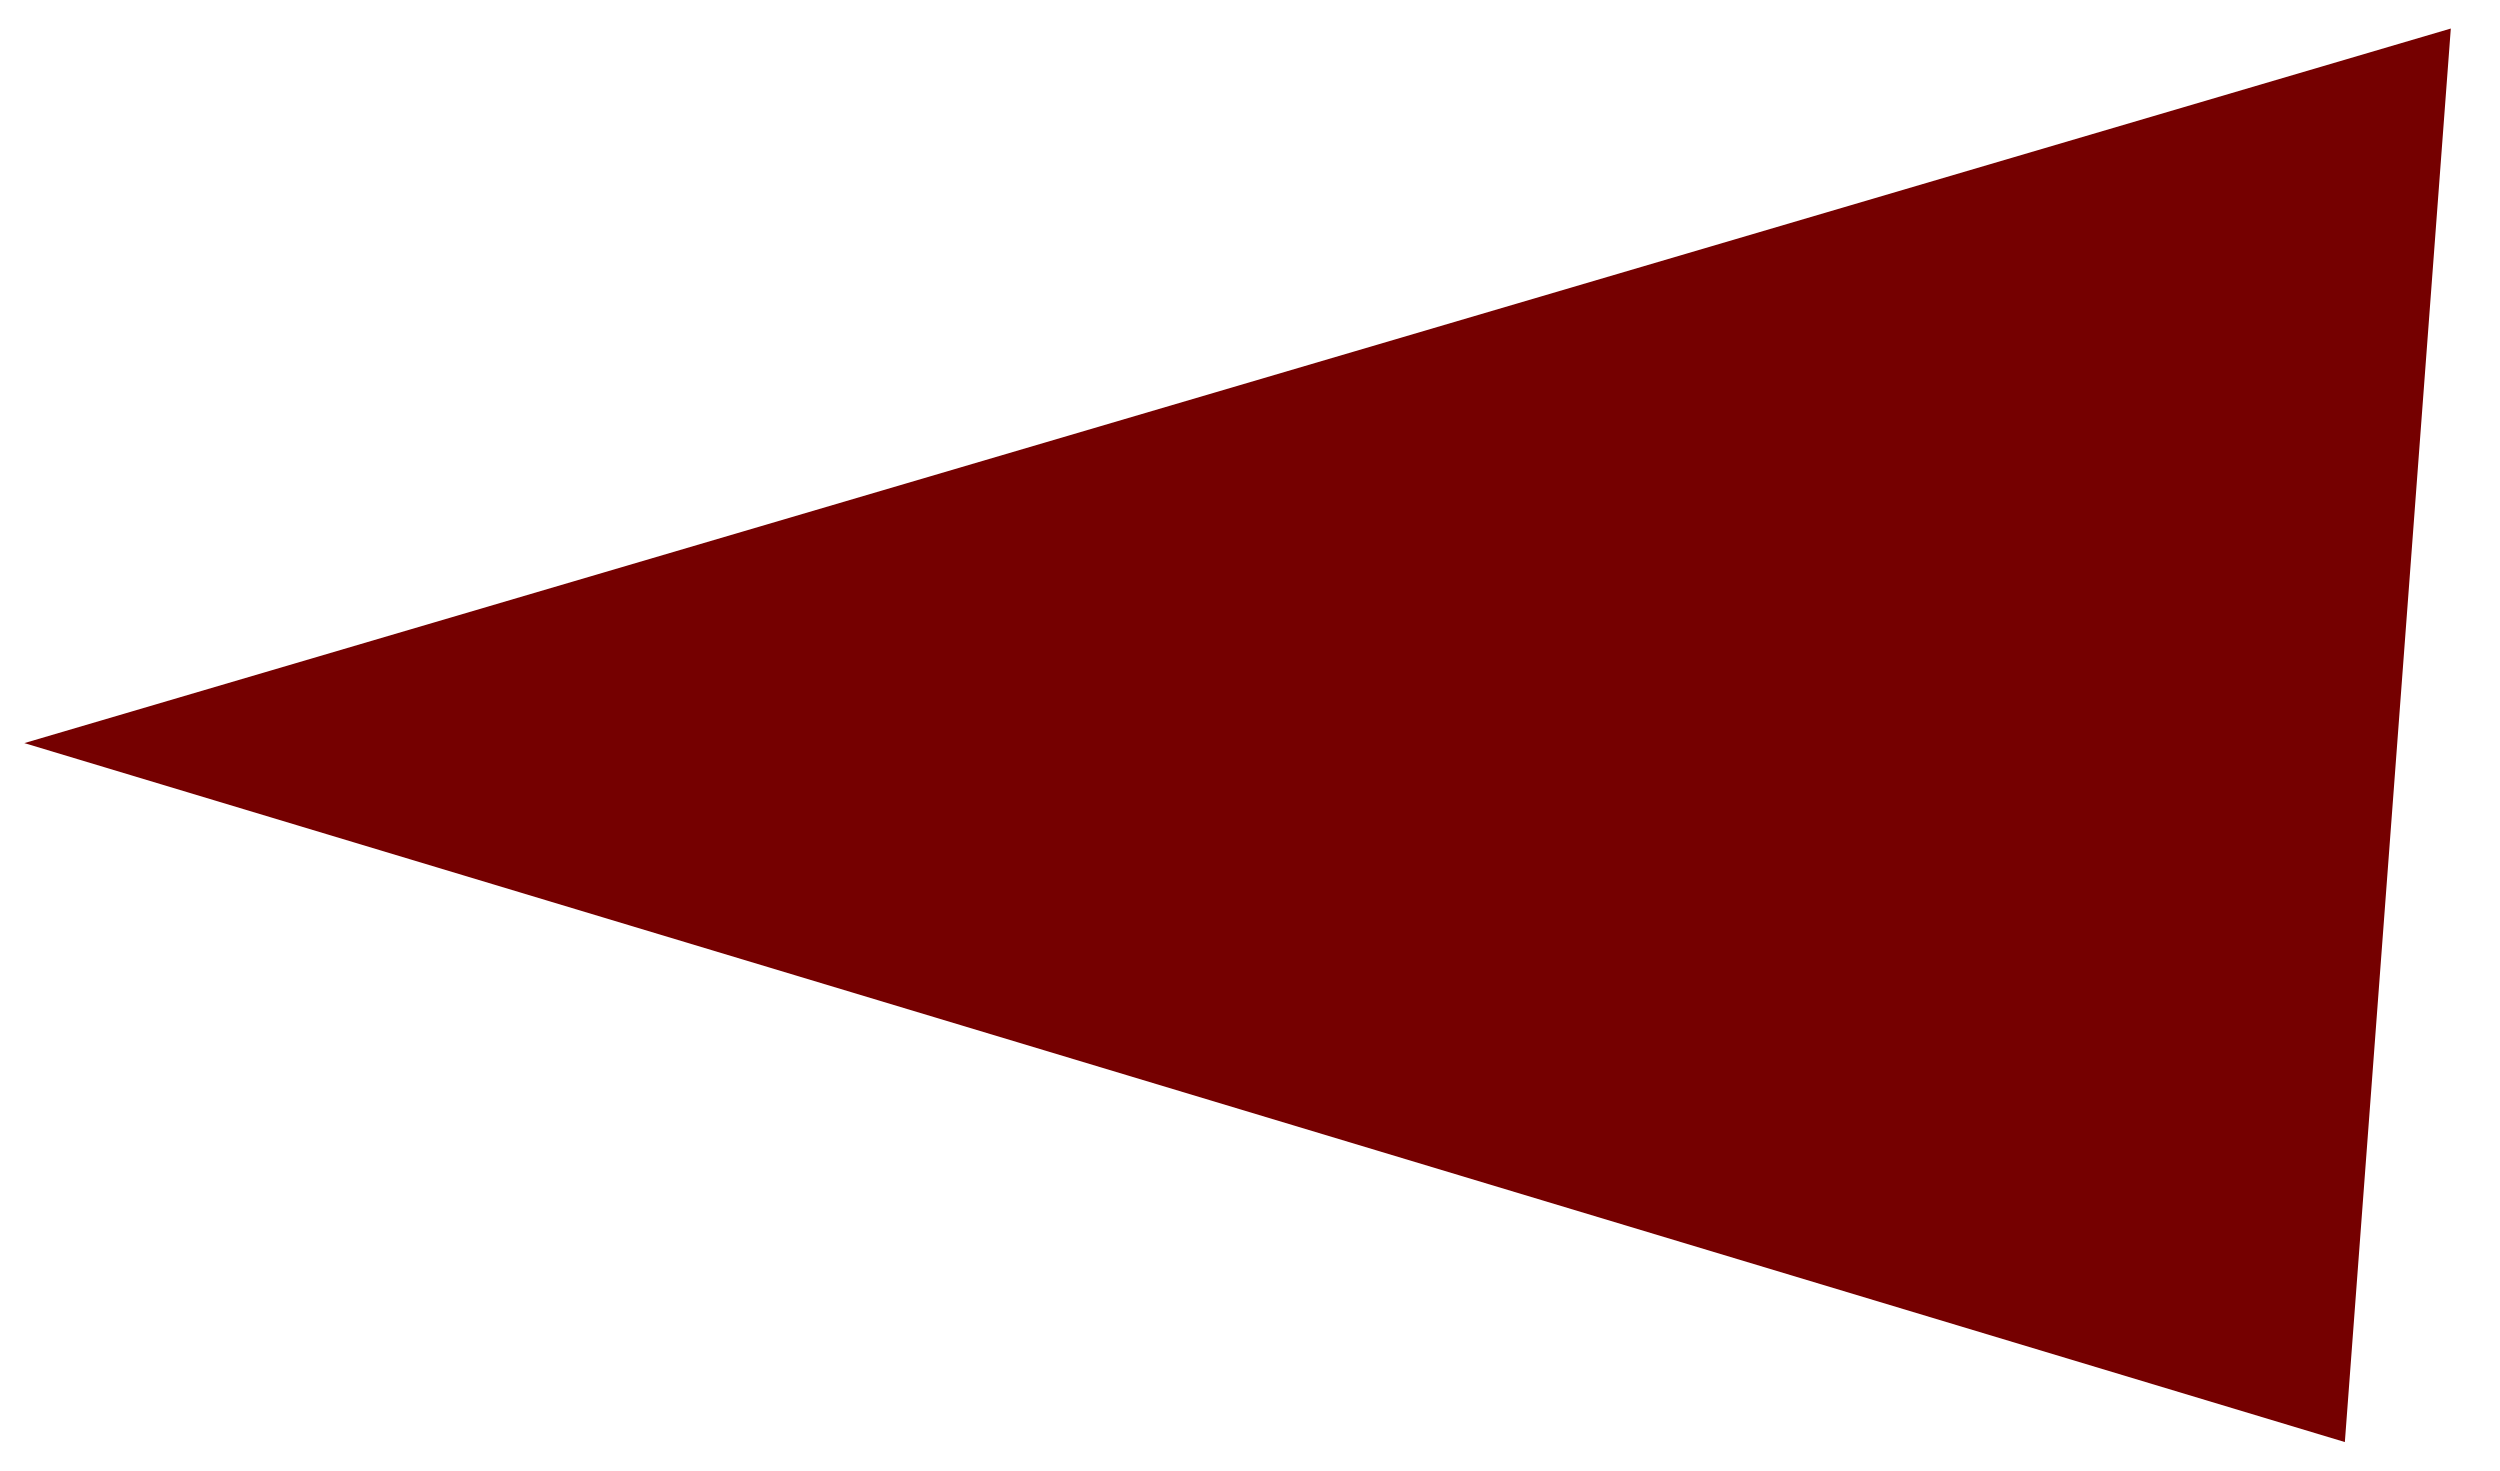
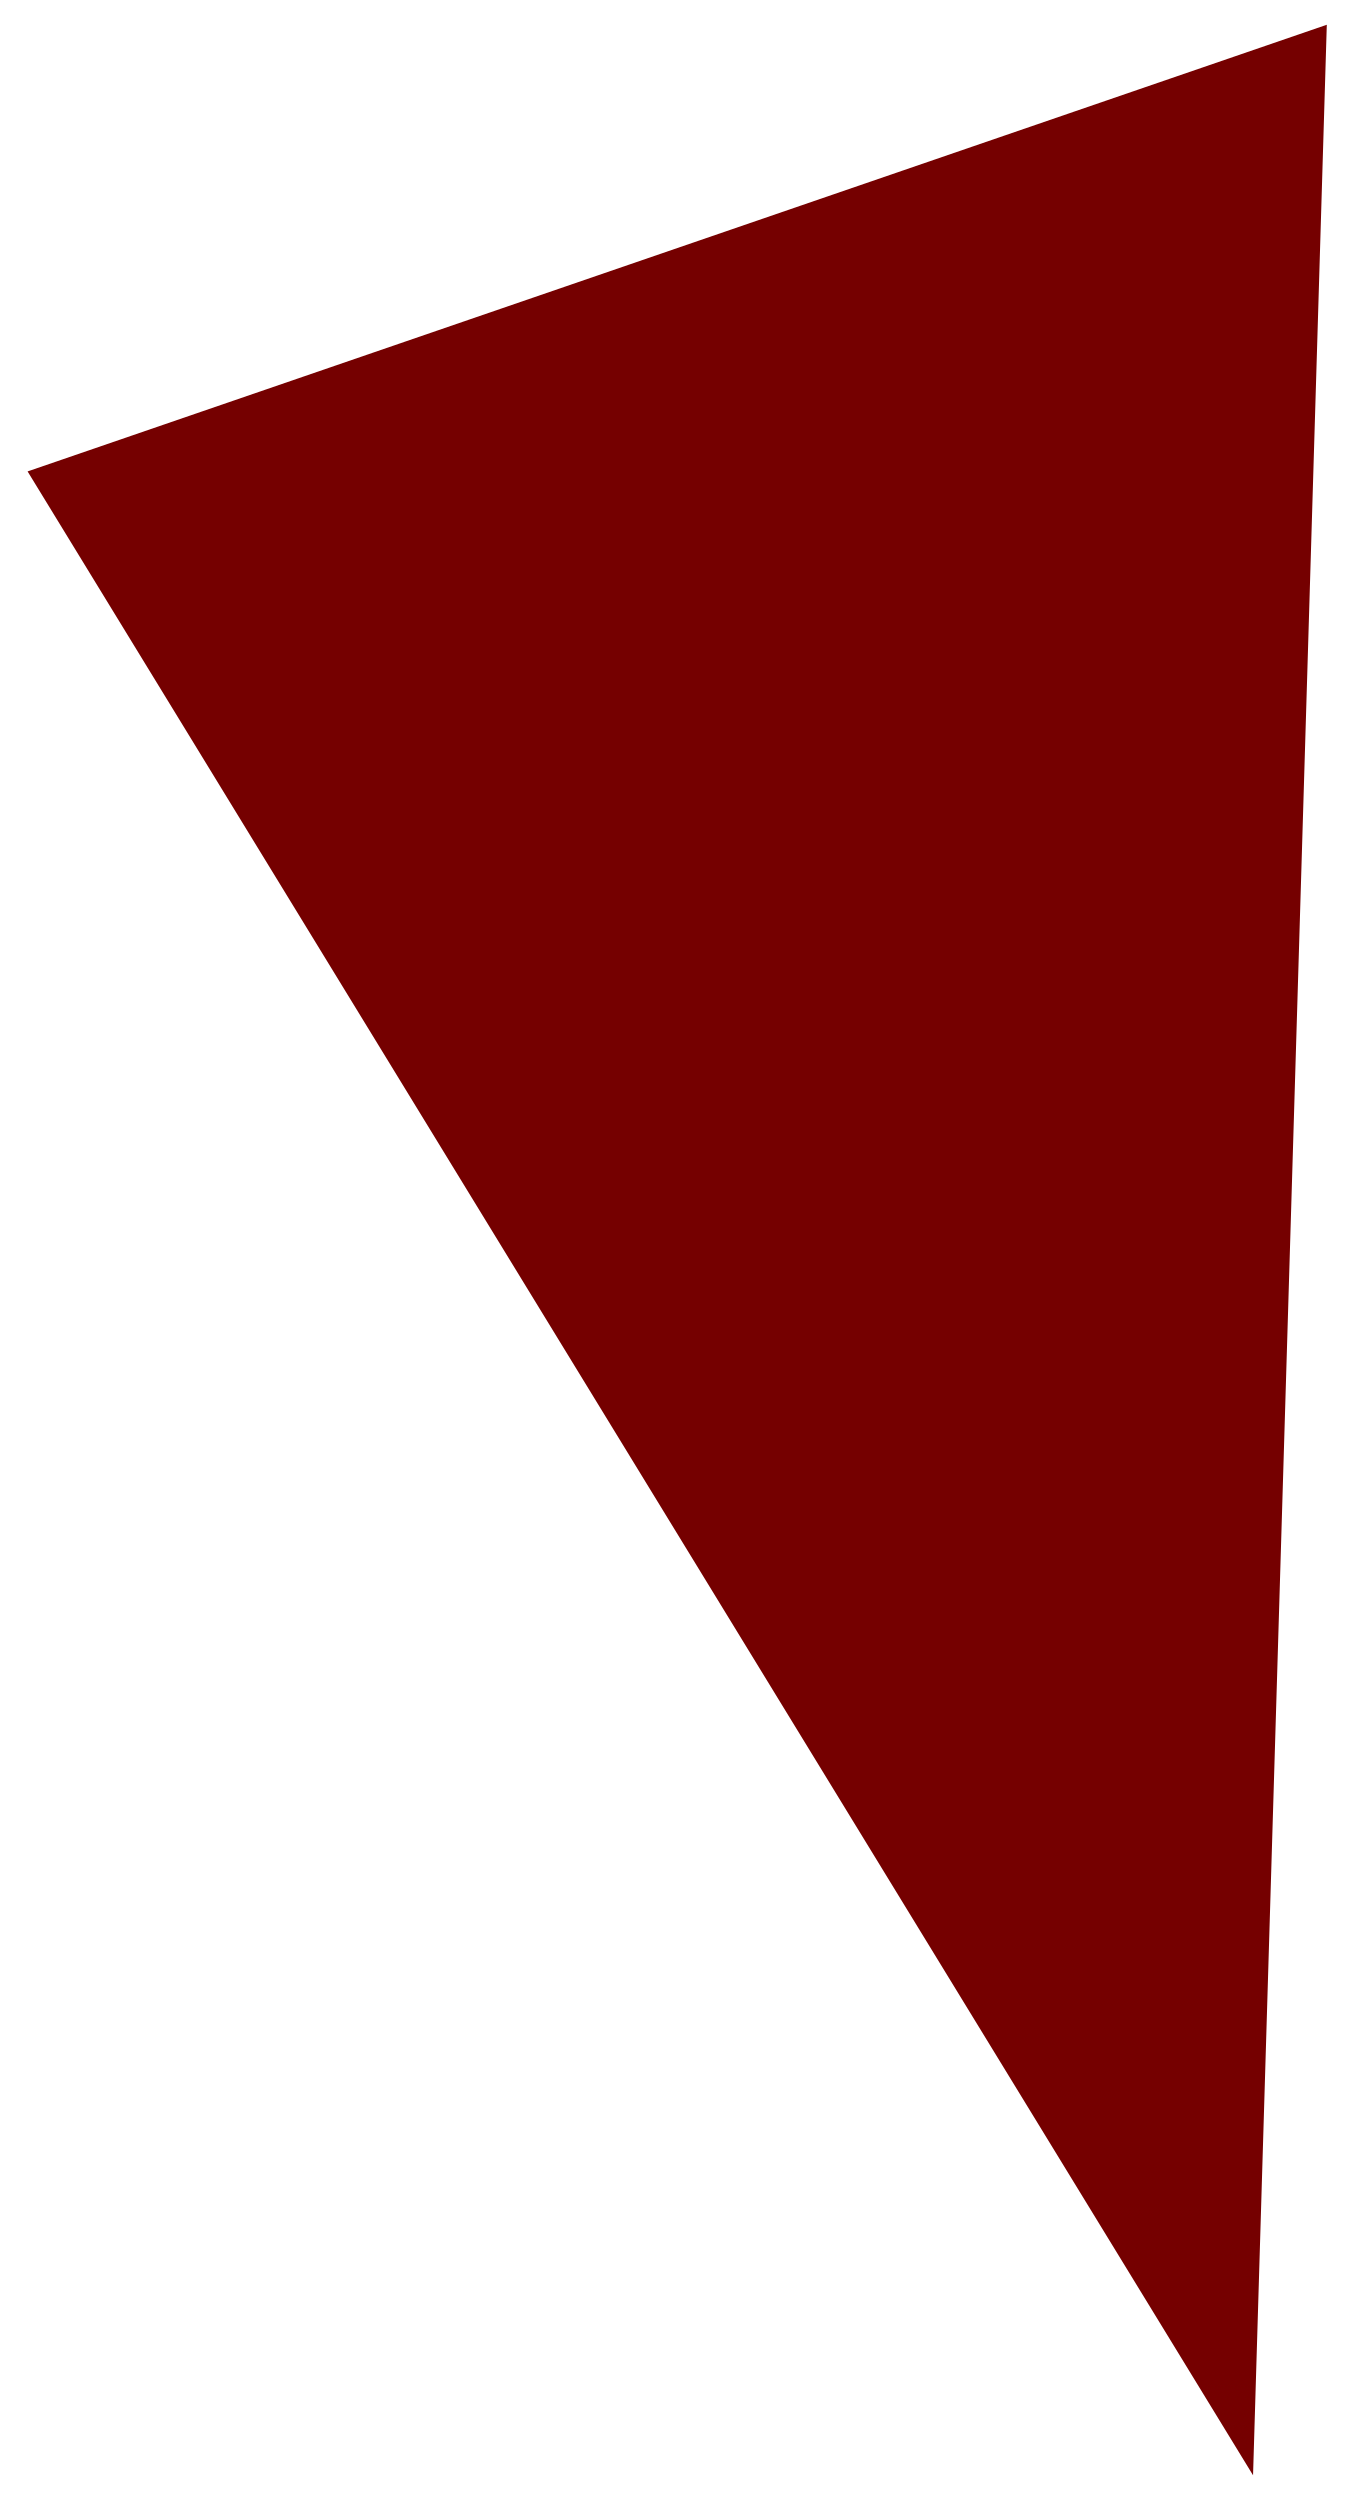
- <svg xmlns="http://www.w3.org/2000/svg" viewBox="0 0 136 80" xml:space="preserve">
-   <path fill-rule="evenodd" clip-rule="evenodd" fill="#750000" d="M133.324,1.552l-132,38.873L127.56,78.448L133.324,1.552z" />
+ <svg xmlns="http://www.w3.org/2000/svg" viewBox="0 0 138 254" xml:space="preserve">
+   <path fill-rule="evenodd" clip-rule="evenodd" fill="#750000" d="M134.803,2.515l-7.494,248.971L2.803,47.896L134.803,2.515z" />
</svg>
